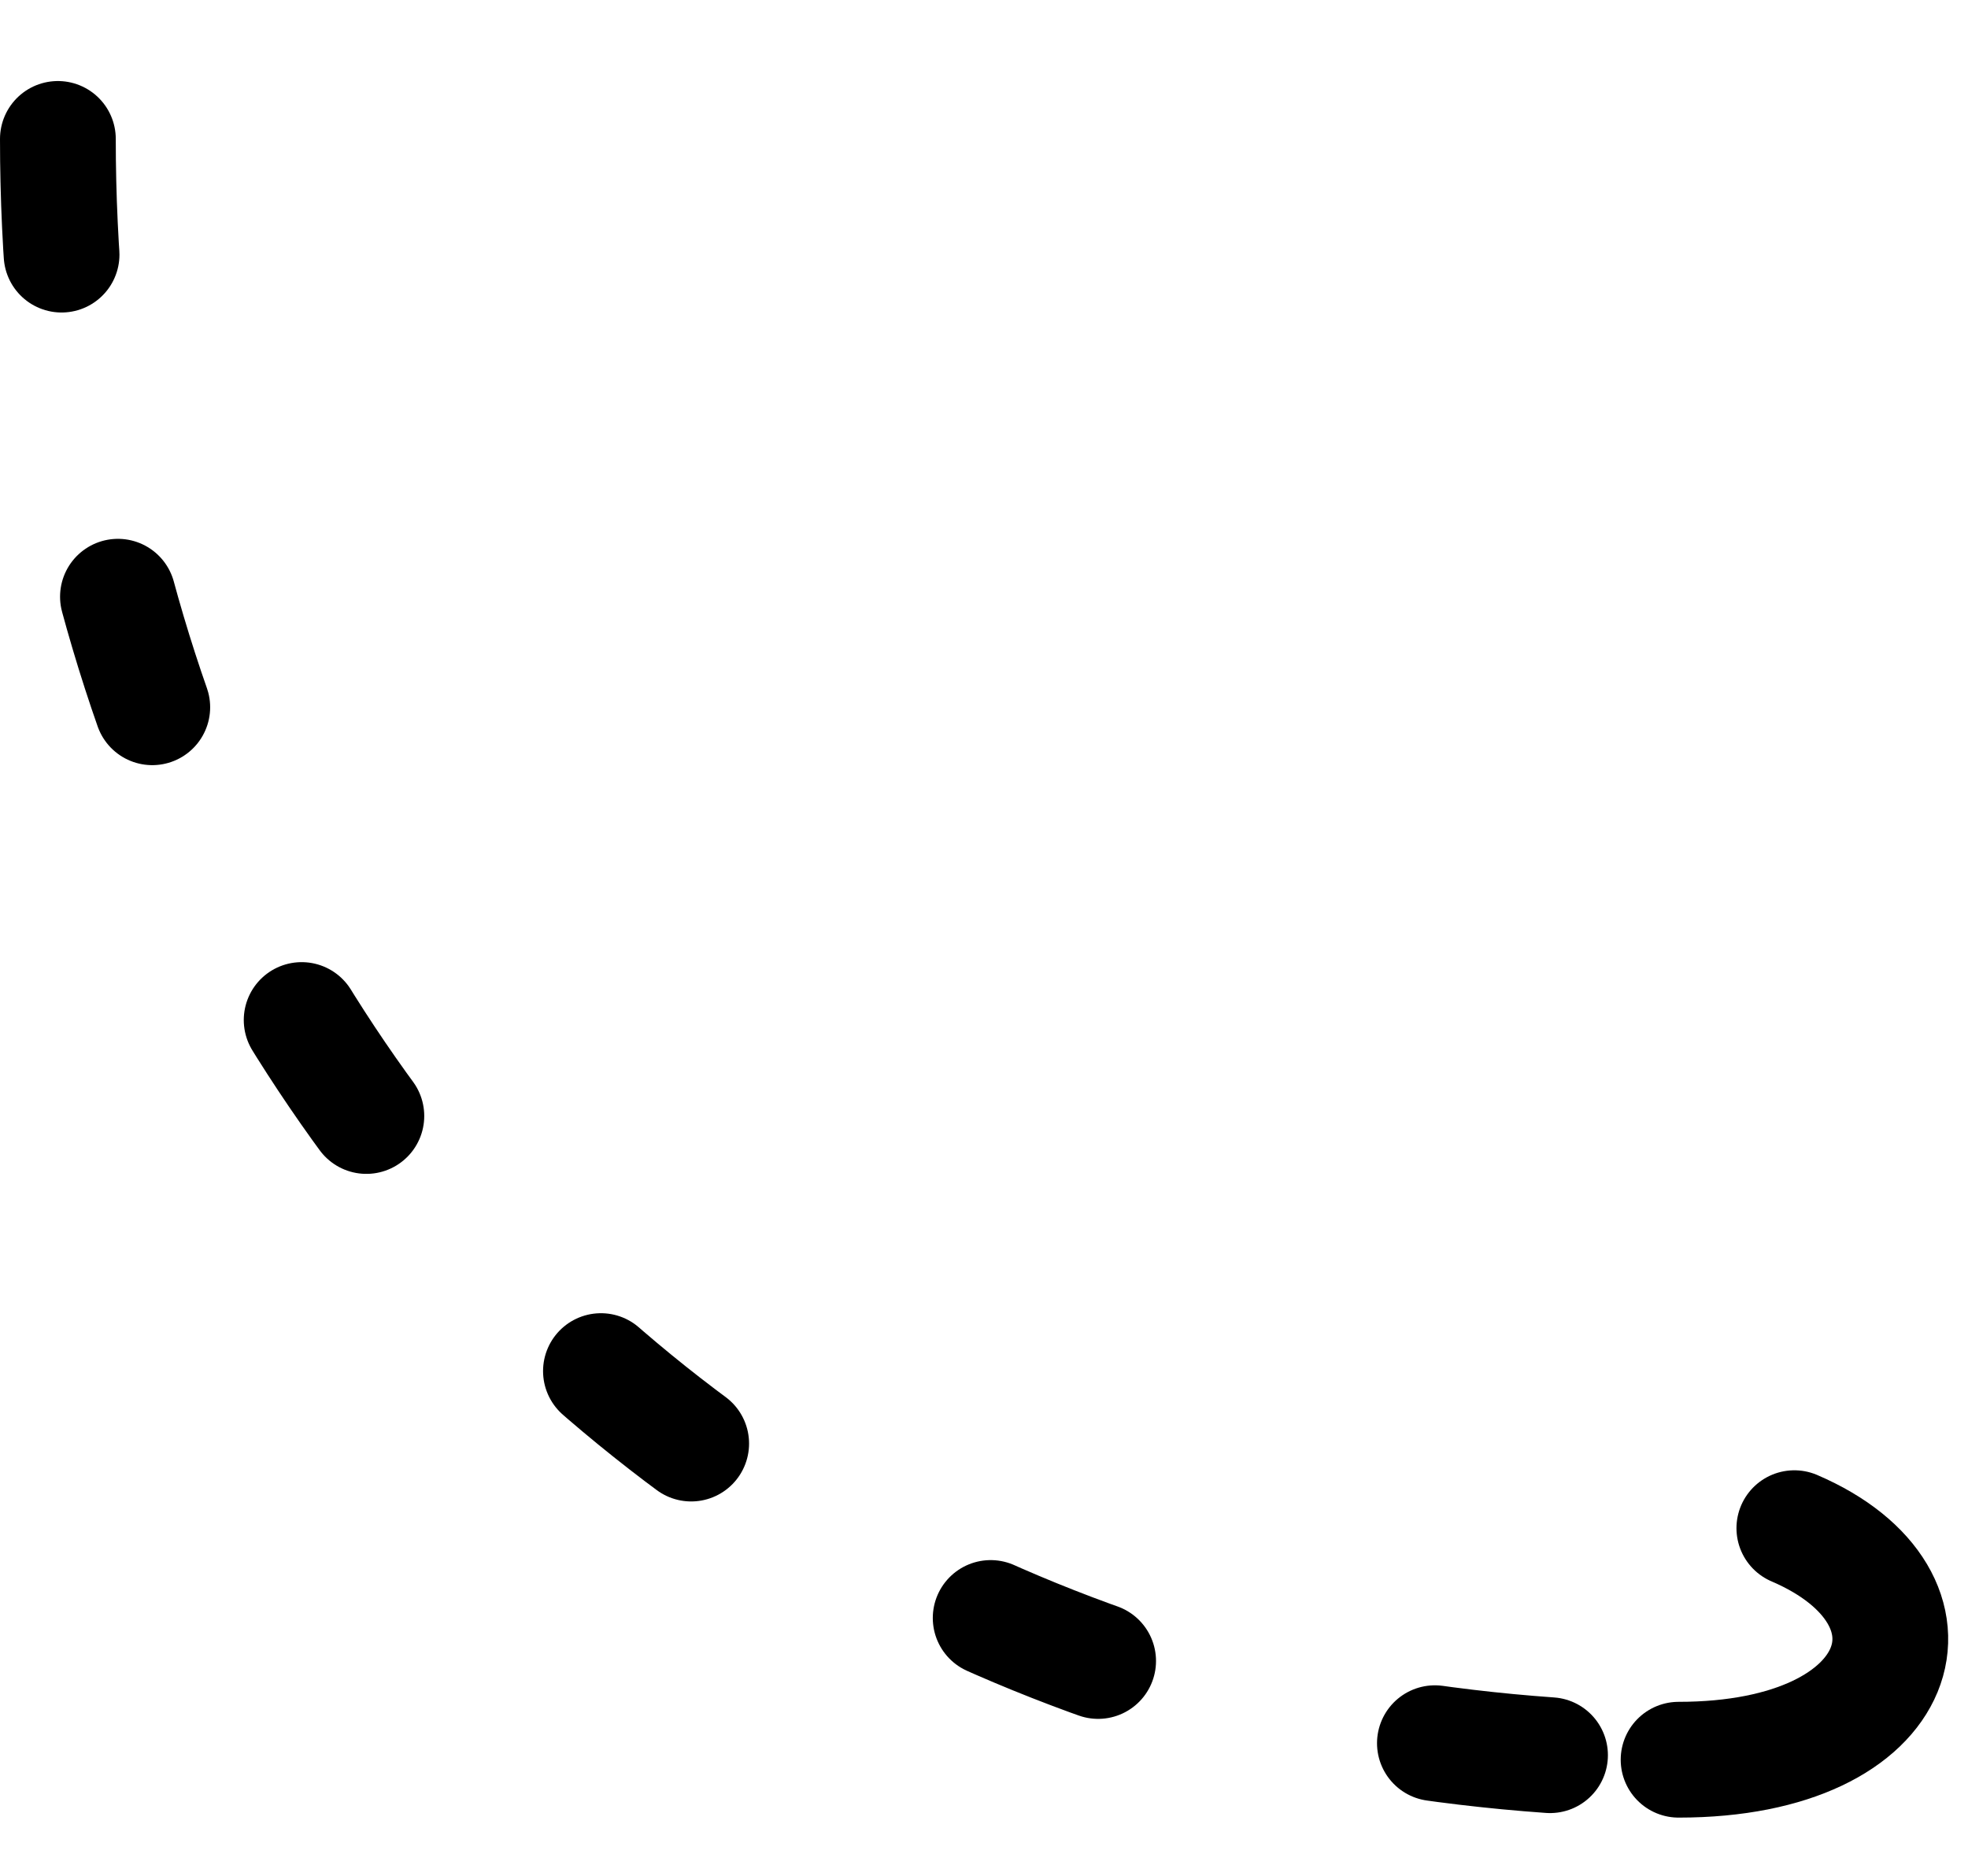
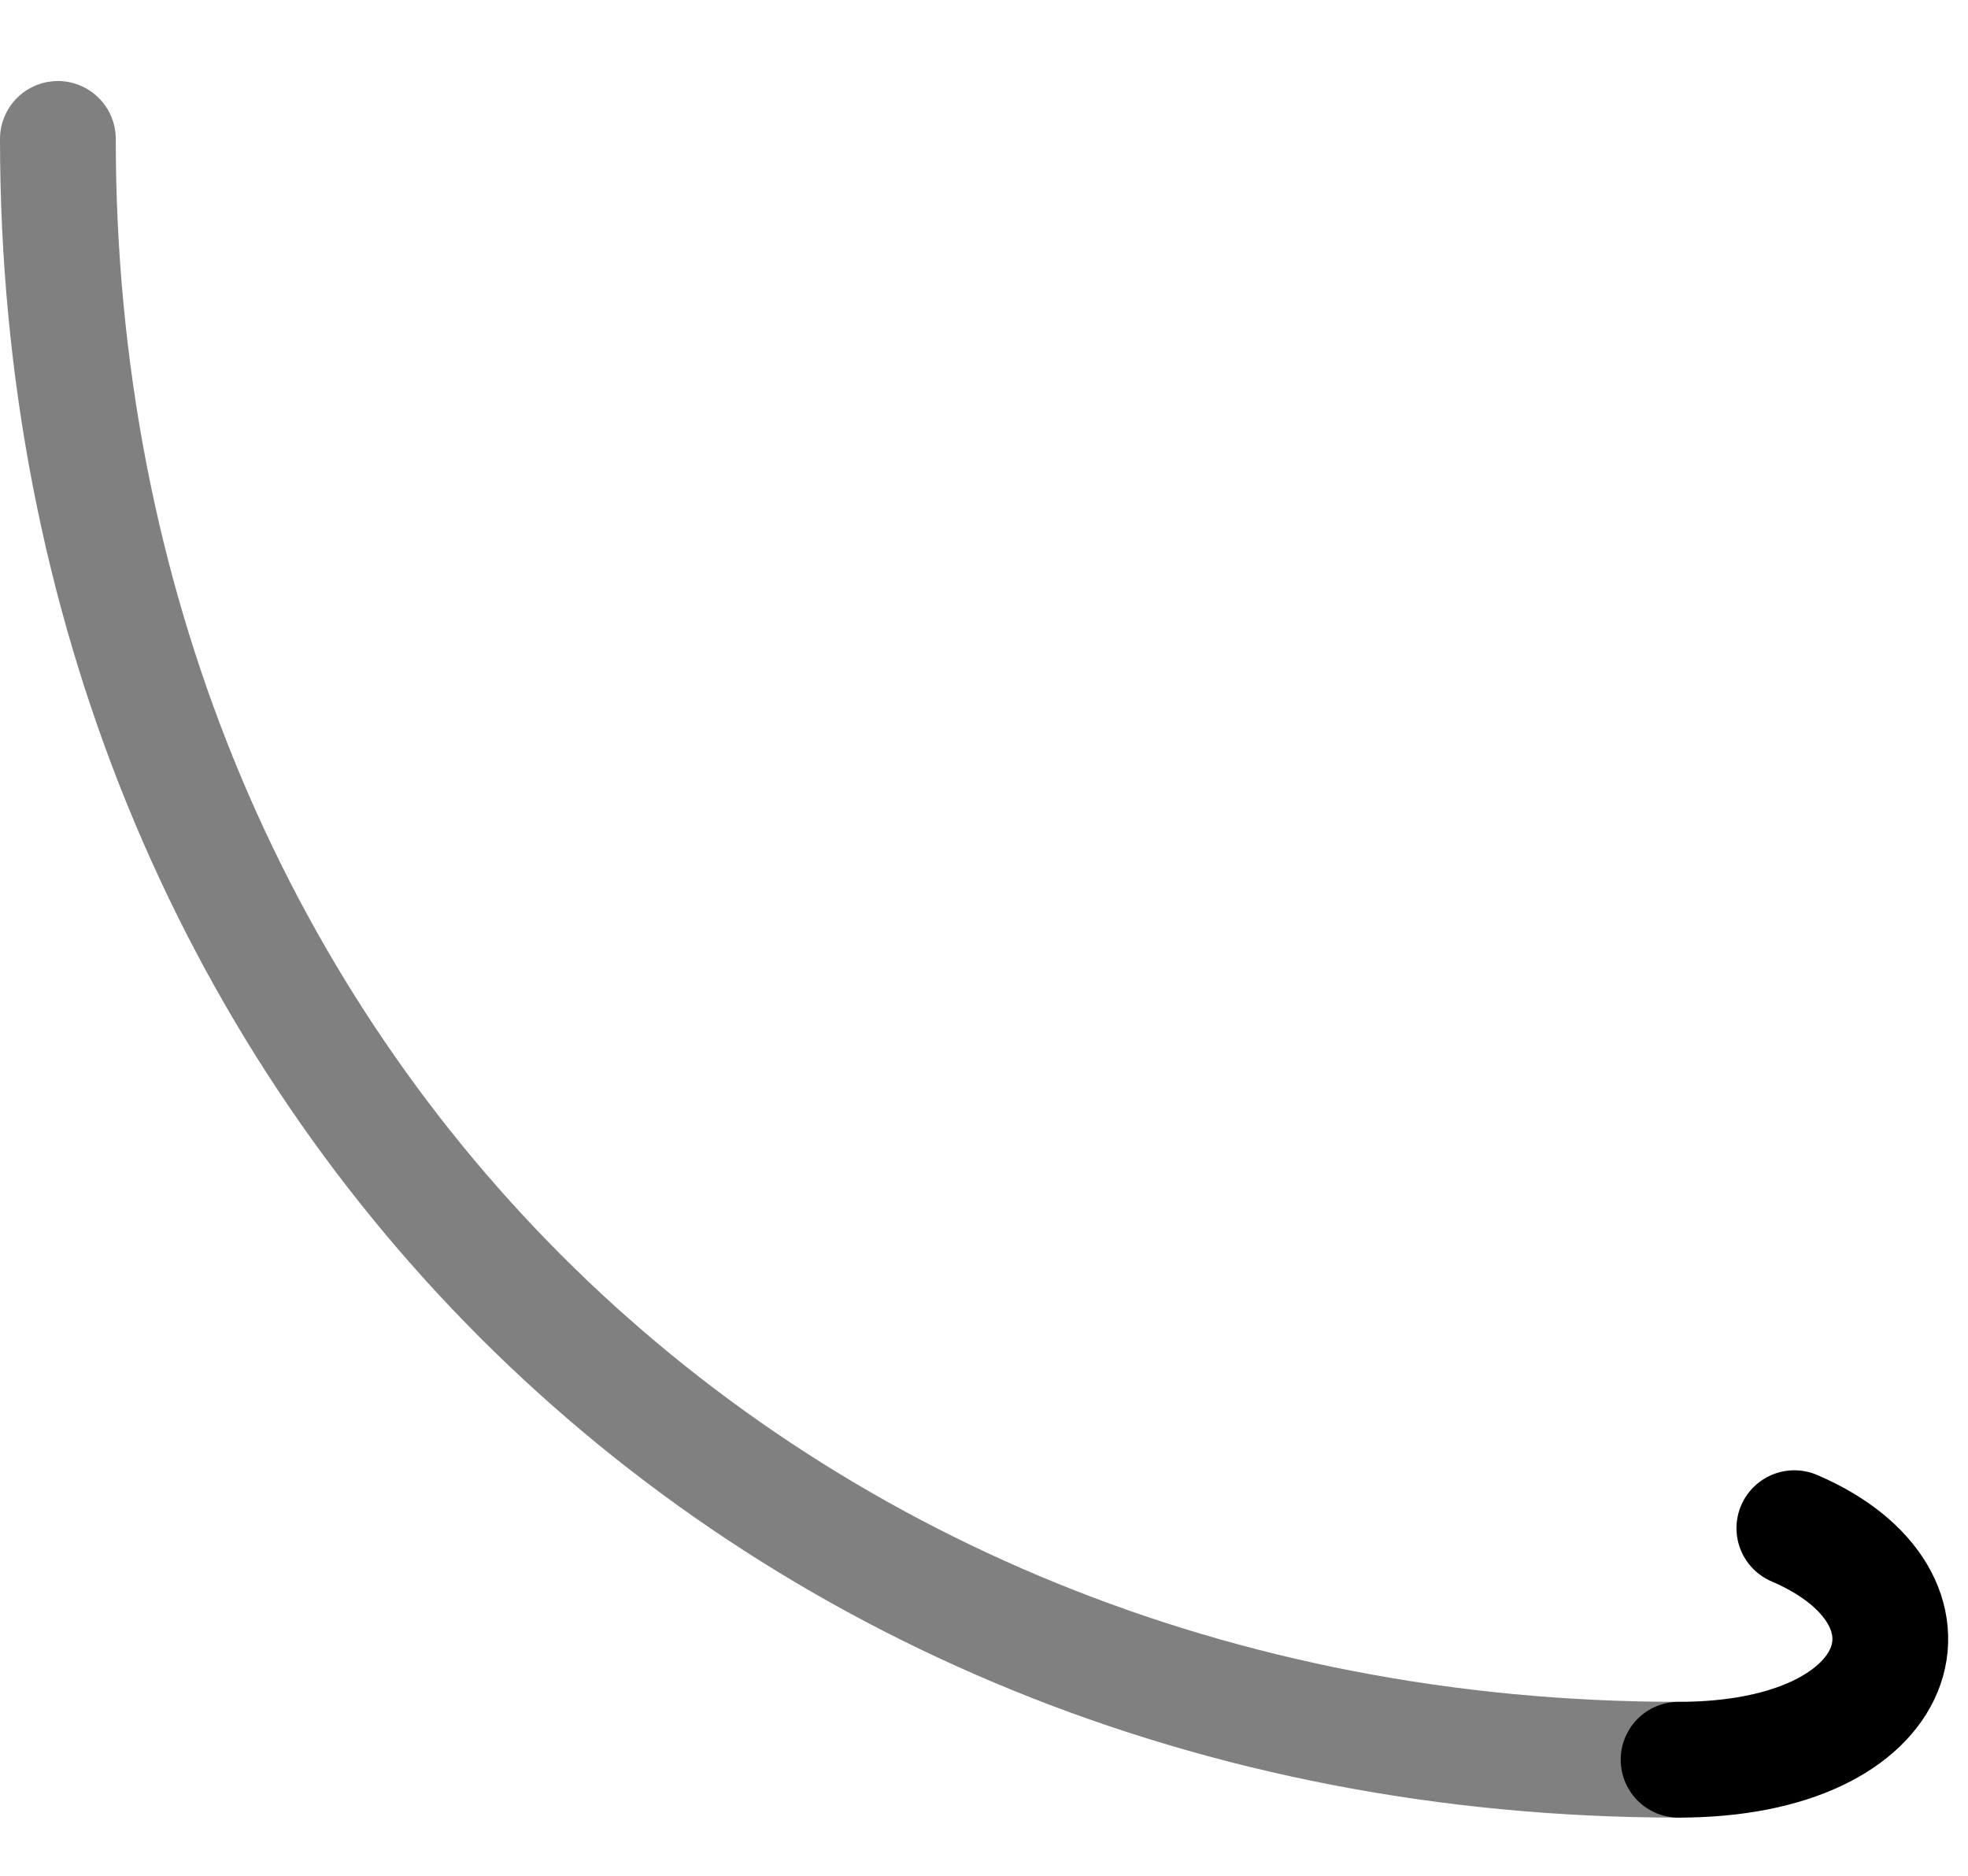
<svg xmlns="http://www.w3.org/2000/svg" viewBox="-439.928 -41 85 81" stroke-linejoin="round" stroke-linecap="round" stroke-width="5" stroke="#000000" fill="none" version="1.1" id="svg7" width="85" height="81">
  <defs id="defs7" />
  <g id="g7">
    <g id="g6">
      <g id="g5">
        <g id="g3">
-           <path d="m -437.428,-35 c 0,40 30,70 70,70" id="path2" style="stroke-dasharray:5,15;stroke-dashoffset:0" />
+           <path d="m -437.428,-35 c 0,40 30,70 70,70" id="path2" style="fill:none;stroke-dasharray:none;stroke-dashoffset:0;stroke:#808080;stroke-opacity:1" />
          <path d="m -367.428,35 c 10,0 12,-7 5,-10" id="path3" />
        </g>
        <g id="g4" />
      </g>
    </g>
  </g>
</svg>
